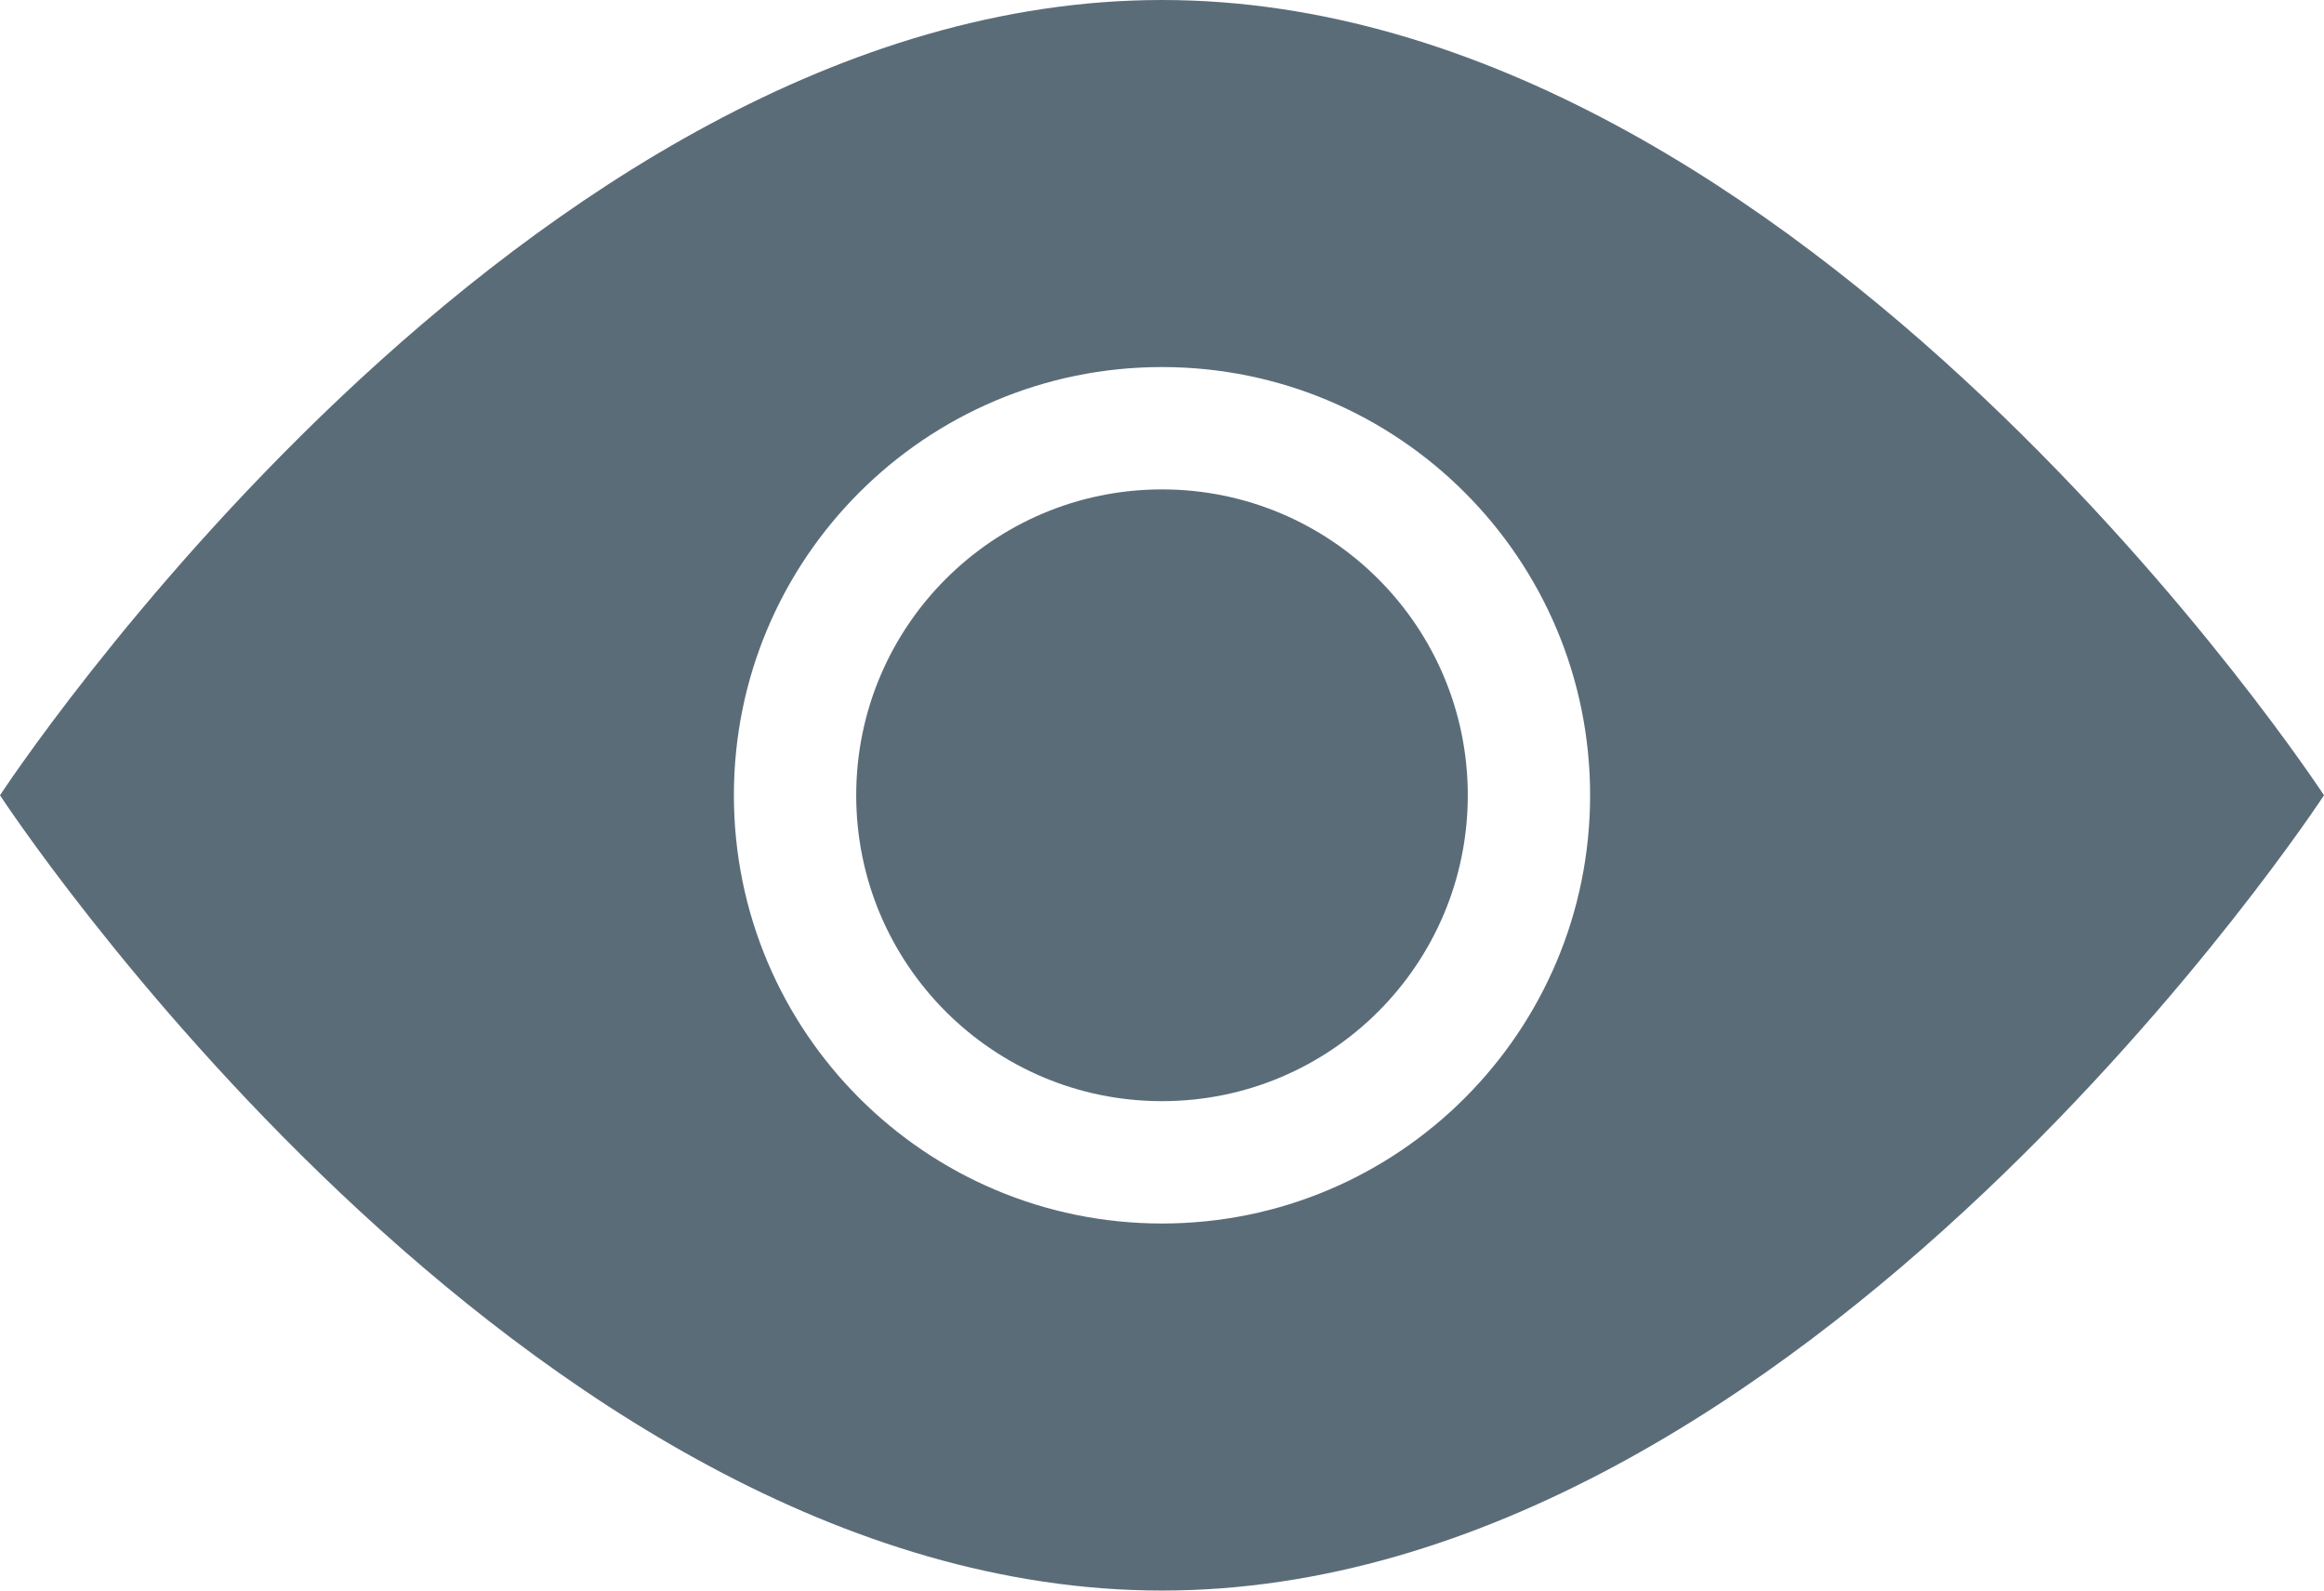
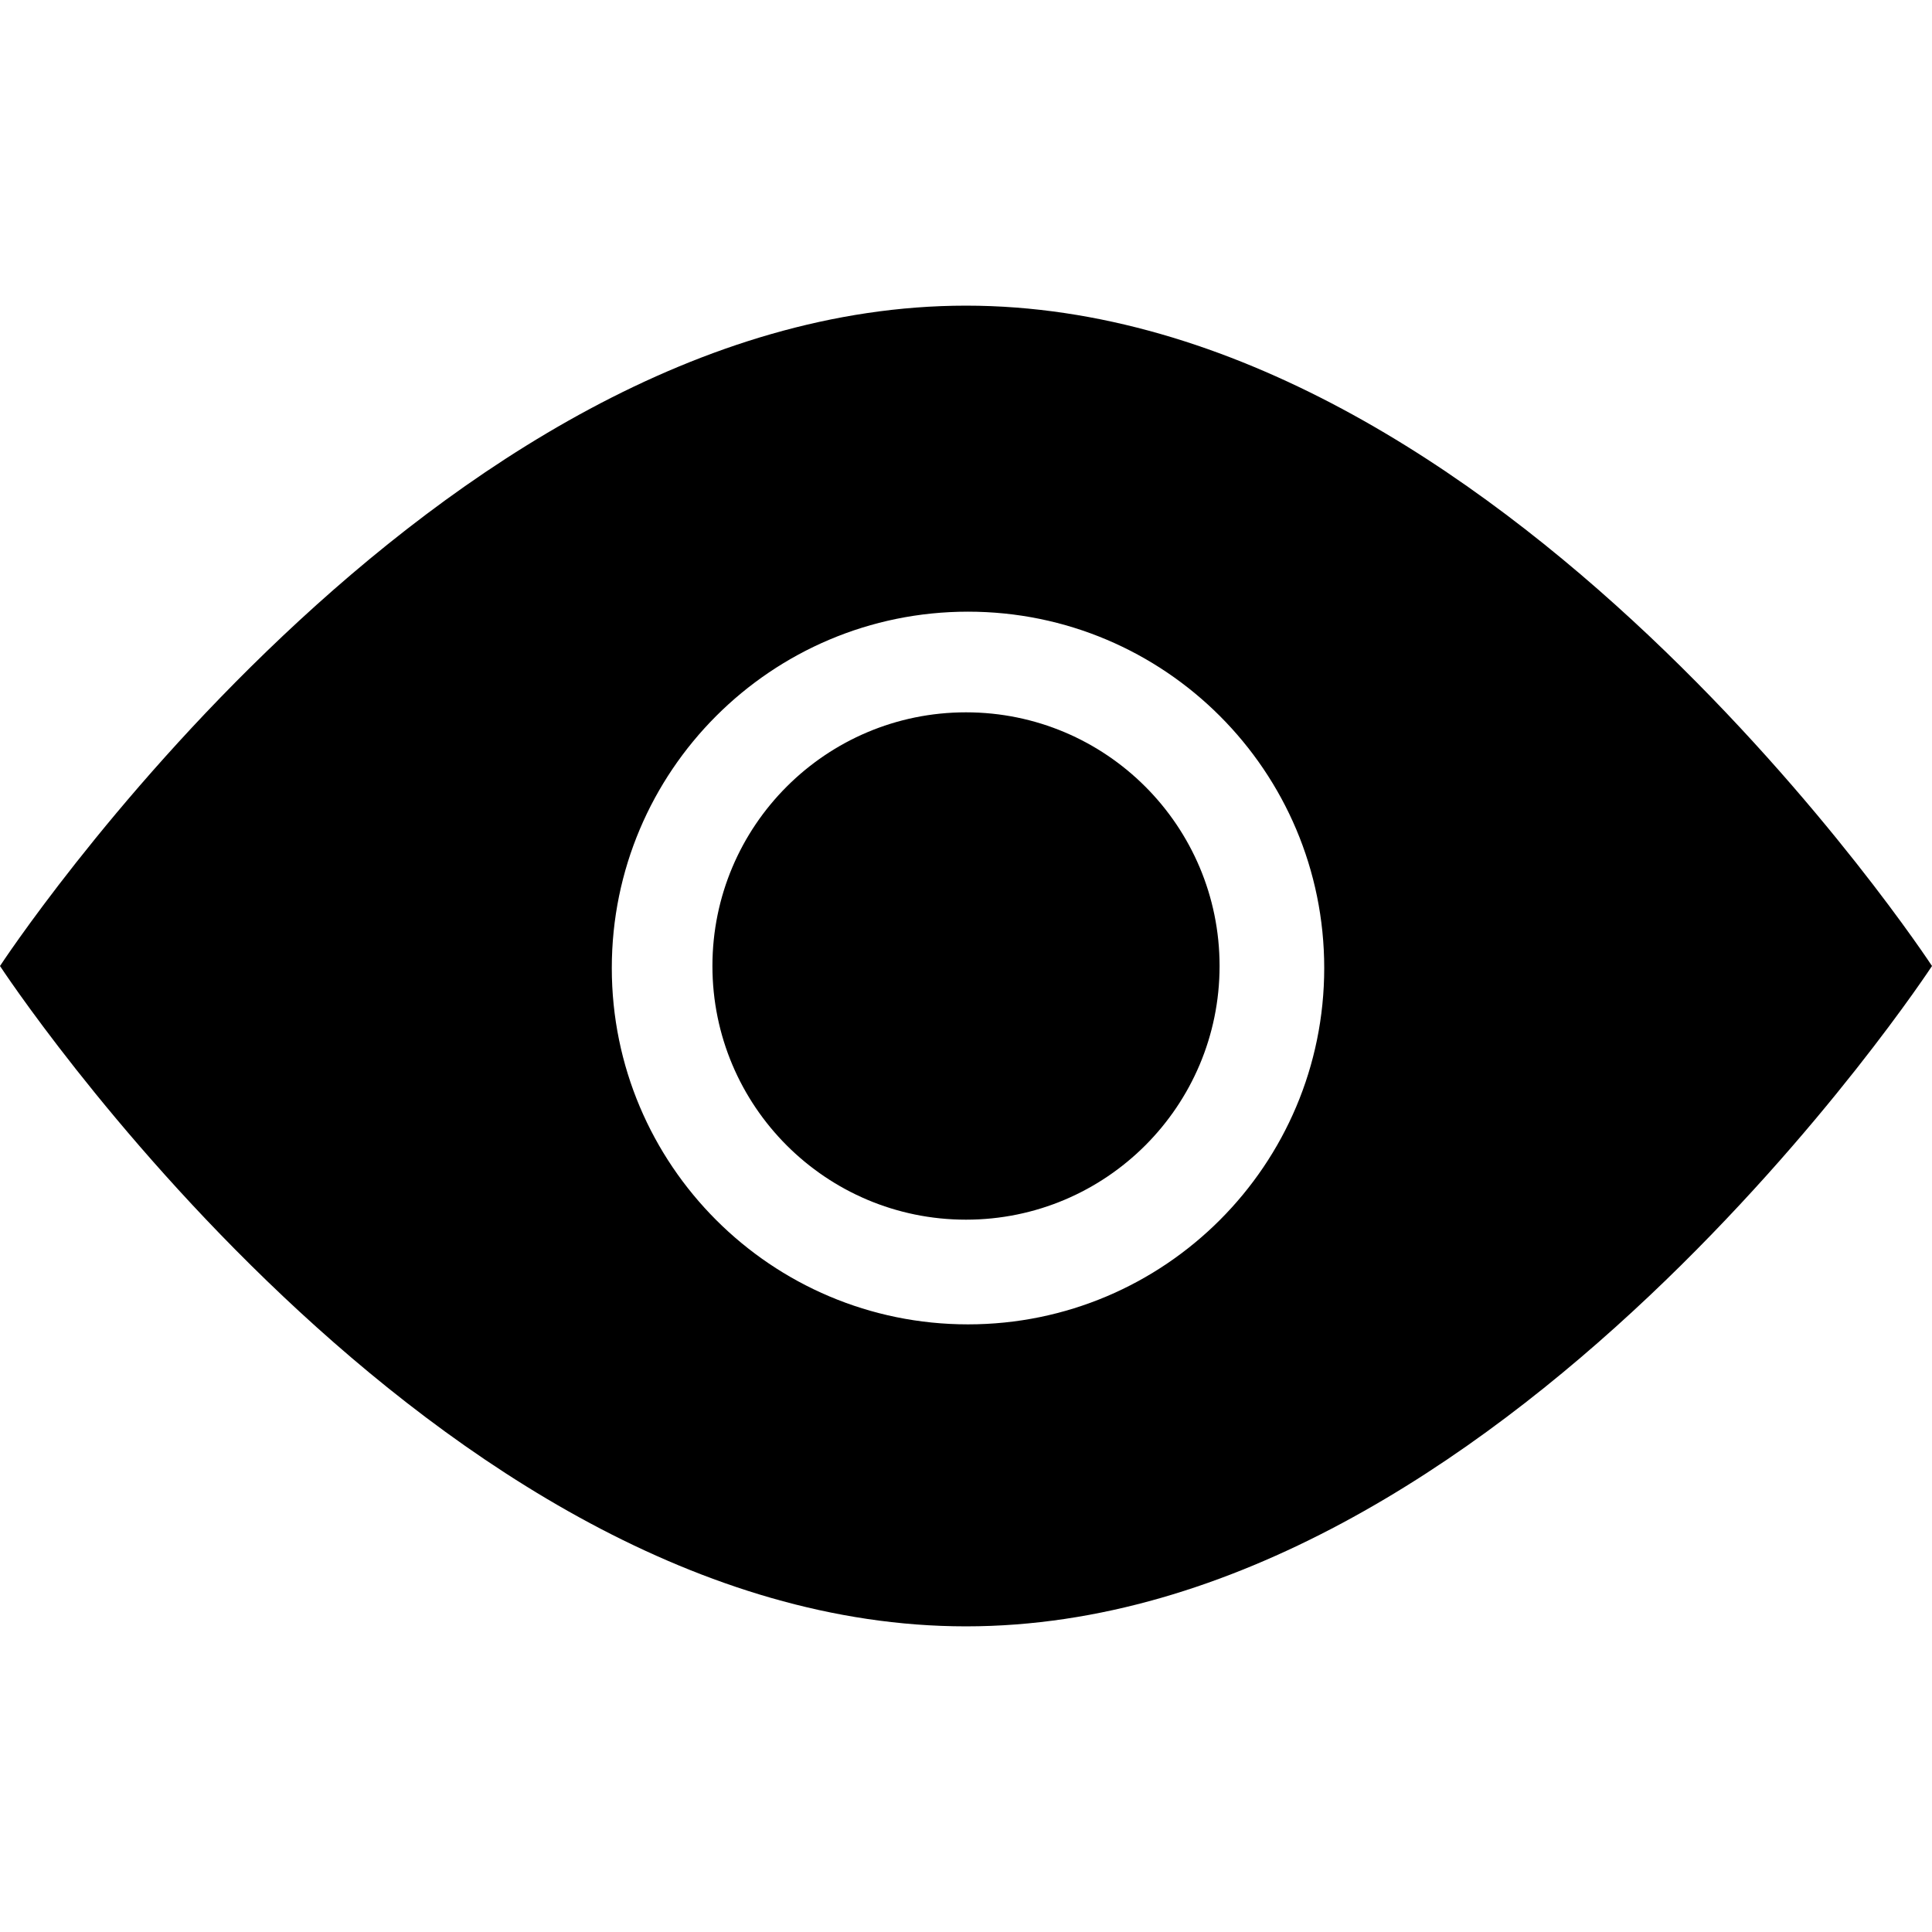
- <svg xmlns="http://www.w3.org/2000/svg" width="19px" height="13px" viewBox="0 0 19 13" version="1.1">
+ <svg xmlns="http://www.w3.org/2000/svg" width="512px" height="512px" viewBox="0 0 512 512" version="1.1">
  <defs />
-   <g id="Setting-Permissions" stroke="none" stroke-width="1" fill="none" fill-rule="evenodd">
-     <g id="Muli-File-Selected" transform="translate(-673, -149)" fill="#5B6C79">
-       <g id="btn-group-3" transform="translate(499, 137)">
-         <g id="btn-preview" transform="translate(158, 0)">
-           <path d="M25.5,25 C30.747,25 35,18.5 35,18.5 C35,18.5 30.747,12 25.5,12 C20.253,12 16,18.5 16,18.5 C16,18.5 20.253,25 25.5,25 Z M25.5,22 C27.433,22 29,20.433 29,18.5 C29,16.567 27.433,15 25.5,15 C23.567,15 22,16.567 22,18.5 C22,20.433 23.567,22 25.5,22 Z M25.5,21 C26.881,21 28,19.881 28,18.5 C28,17.119 26.881,16 25.5,16 C24.119,16 23,17.119 23,18.5 C23,19.881 24.119,21 25.5,21 Z" id="Oval-143" />
-         </g>
-       </g>
+   <g id="Page-1" stroke="none" stroke-width="1" fill="none" fill-rule="evenodd">
+     <g id="512" fill="#000000">
+       <path d="M256,431 C397.385,431 512,256 512,256 C512,256 397.385,81 256,81 C114.615,81 0,256 0,256 C0,256 114.615,431 256,431 L256,431 Z M256.533,350.97 C308.669,350.97 350.933,308.689 350.933,256.534 C350.933,204.378 308.669,162.098 256.533,162.098 C204.398,162.098 162.133,204.378 162.133,256.534 C162.133,308.689 204.398,350.97 256.533,350.97 L256.533,350.97 Z M256,323.226 C293.114,323.226 323.2,293.128 323.2,256 C323.2,218.872 293.114,188.774 256,188.774 C218.886,188.774 188.8,218.872 188.8,256 C188.8,293.128 218.886,323.226 256,323.226 L256,323.226 Z" id="eye" />
    </g>
  </g>
</svg>
